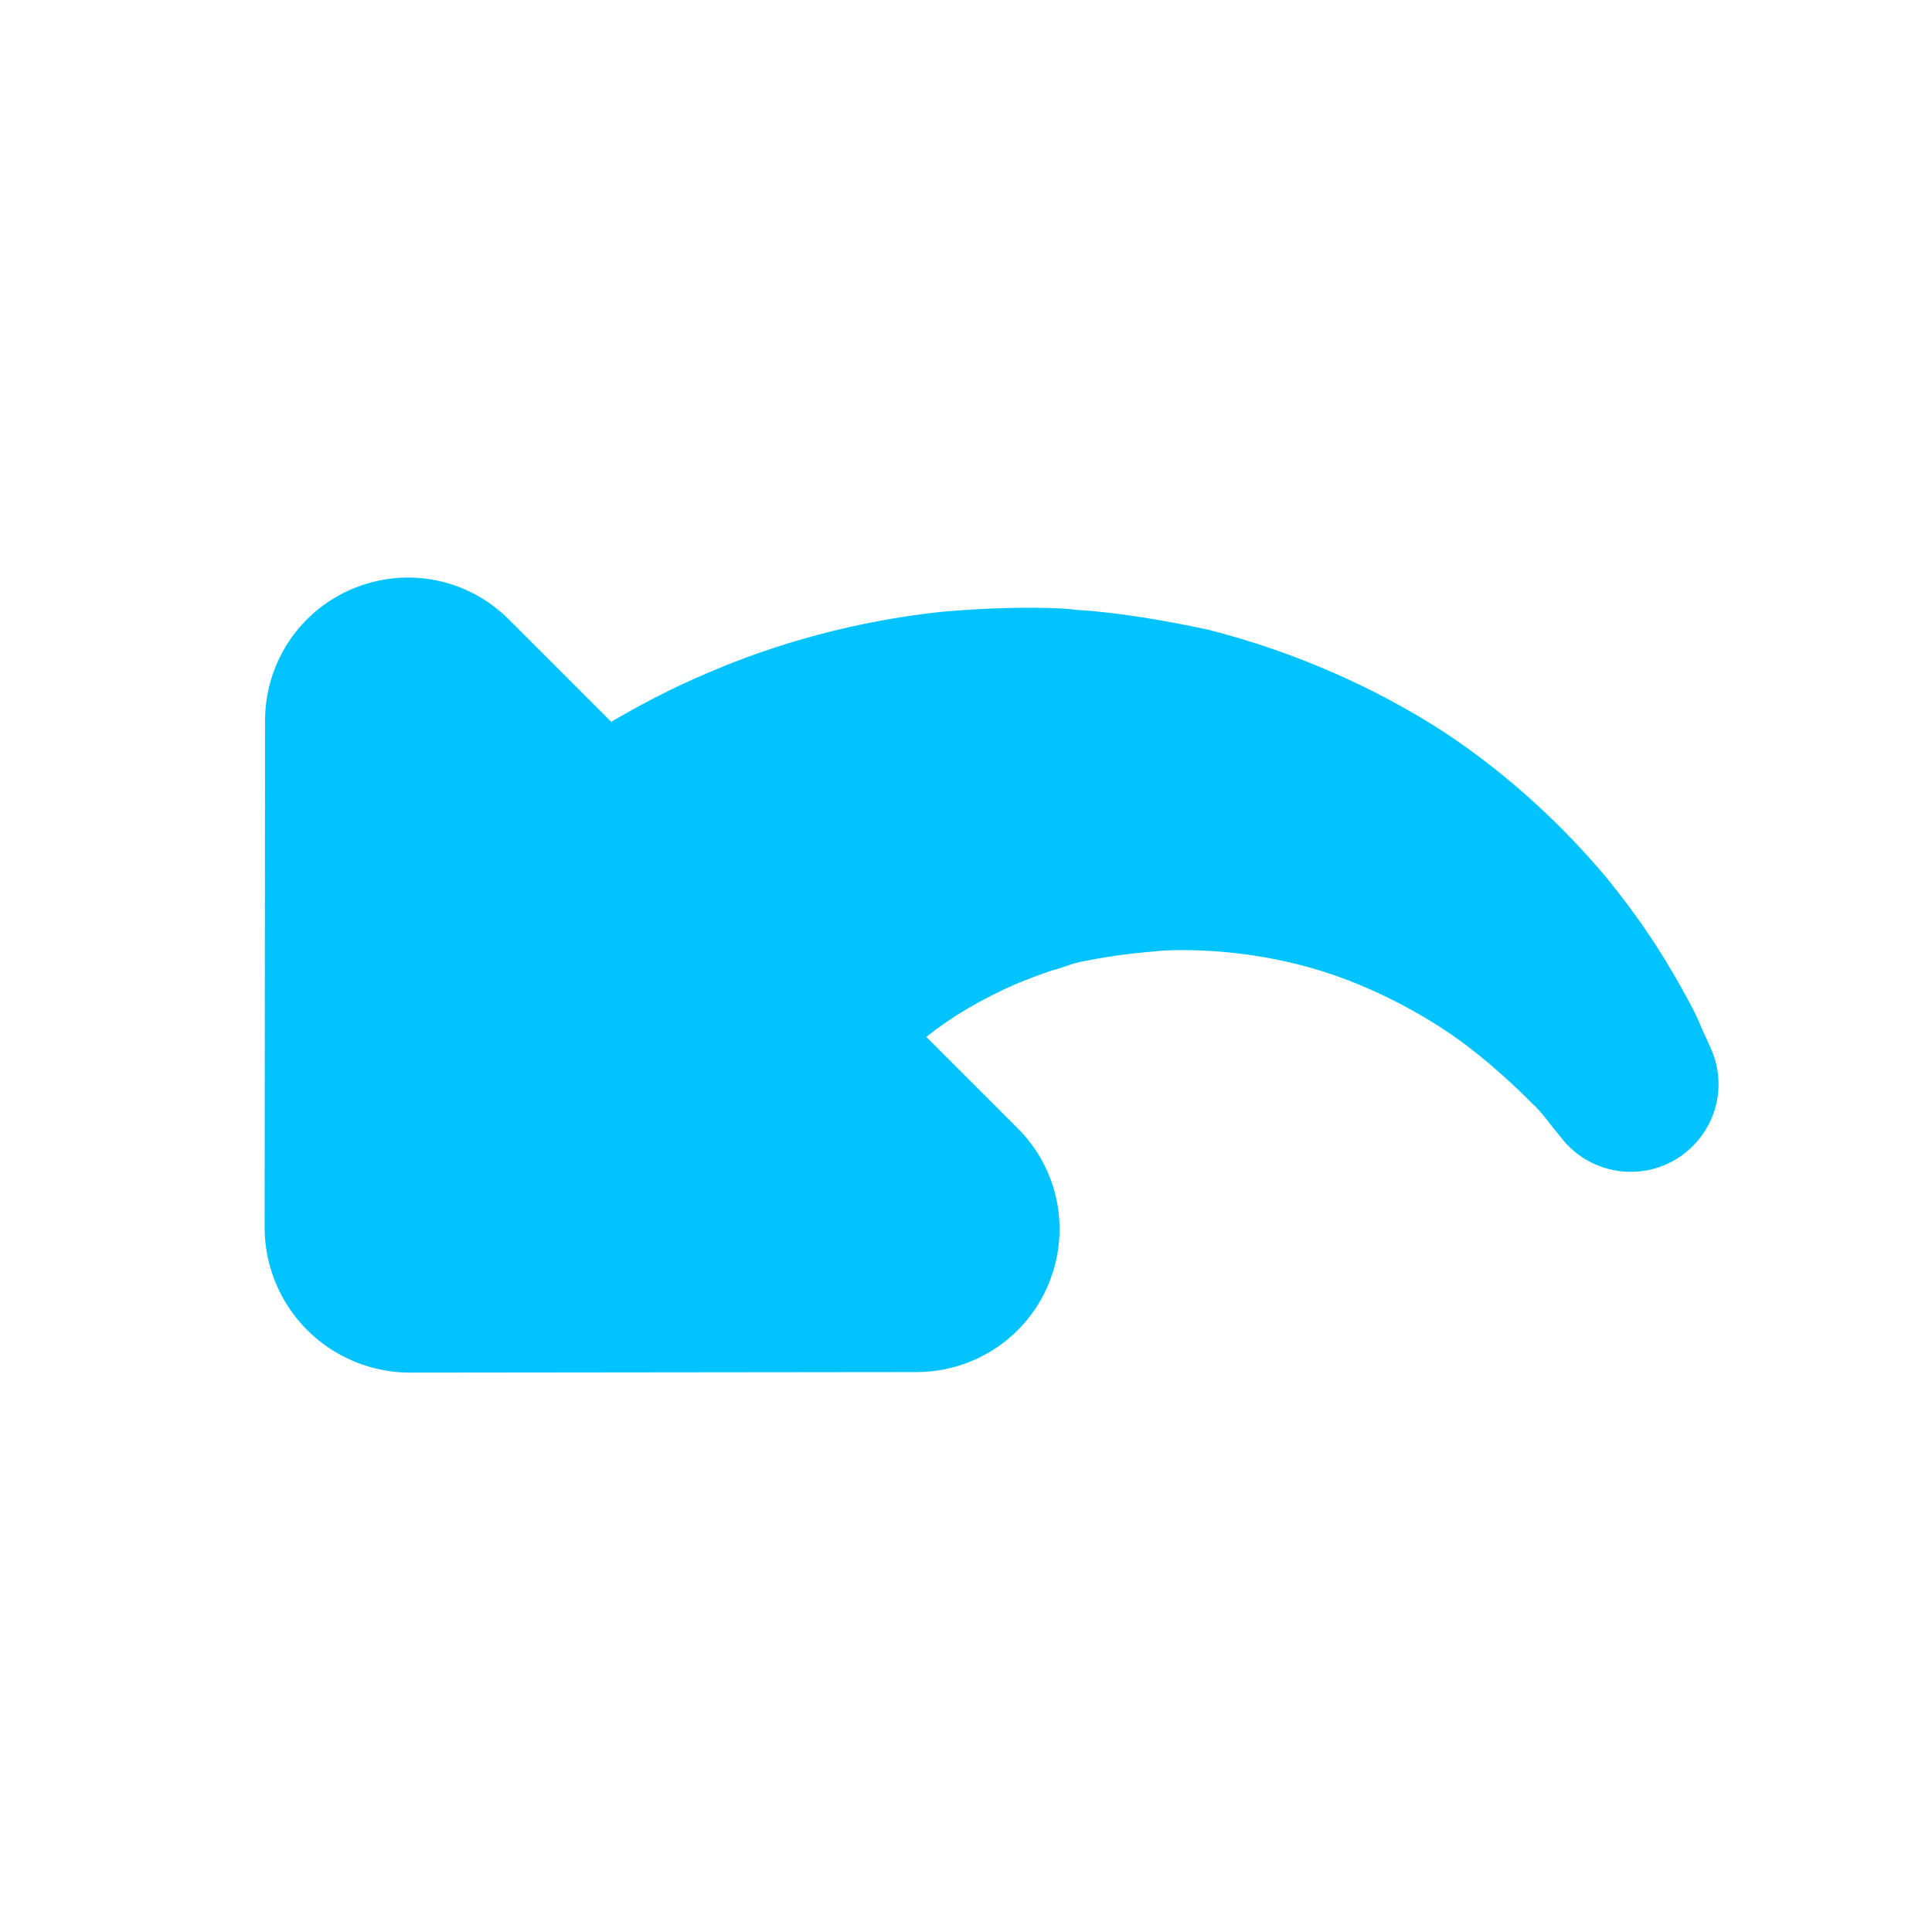
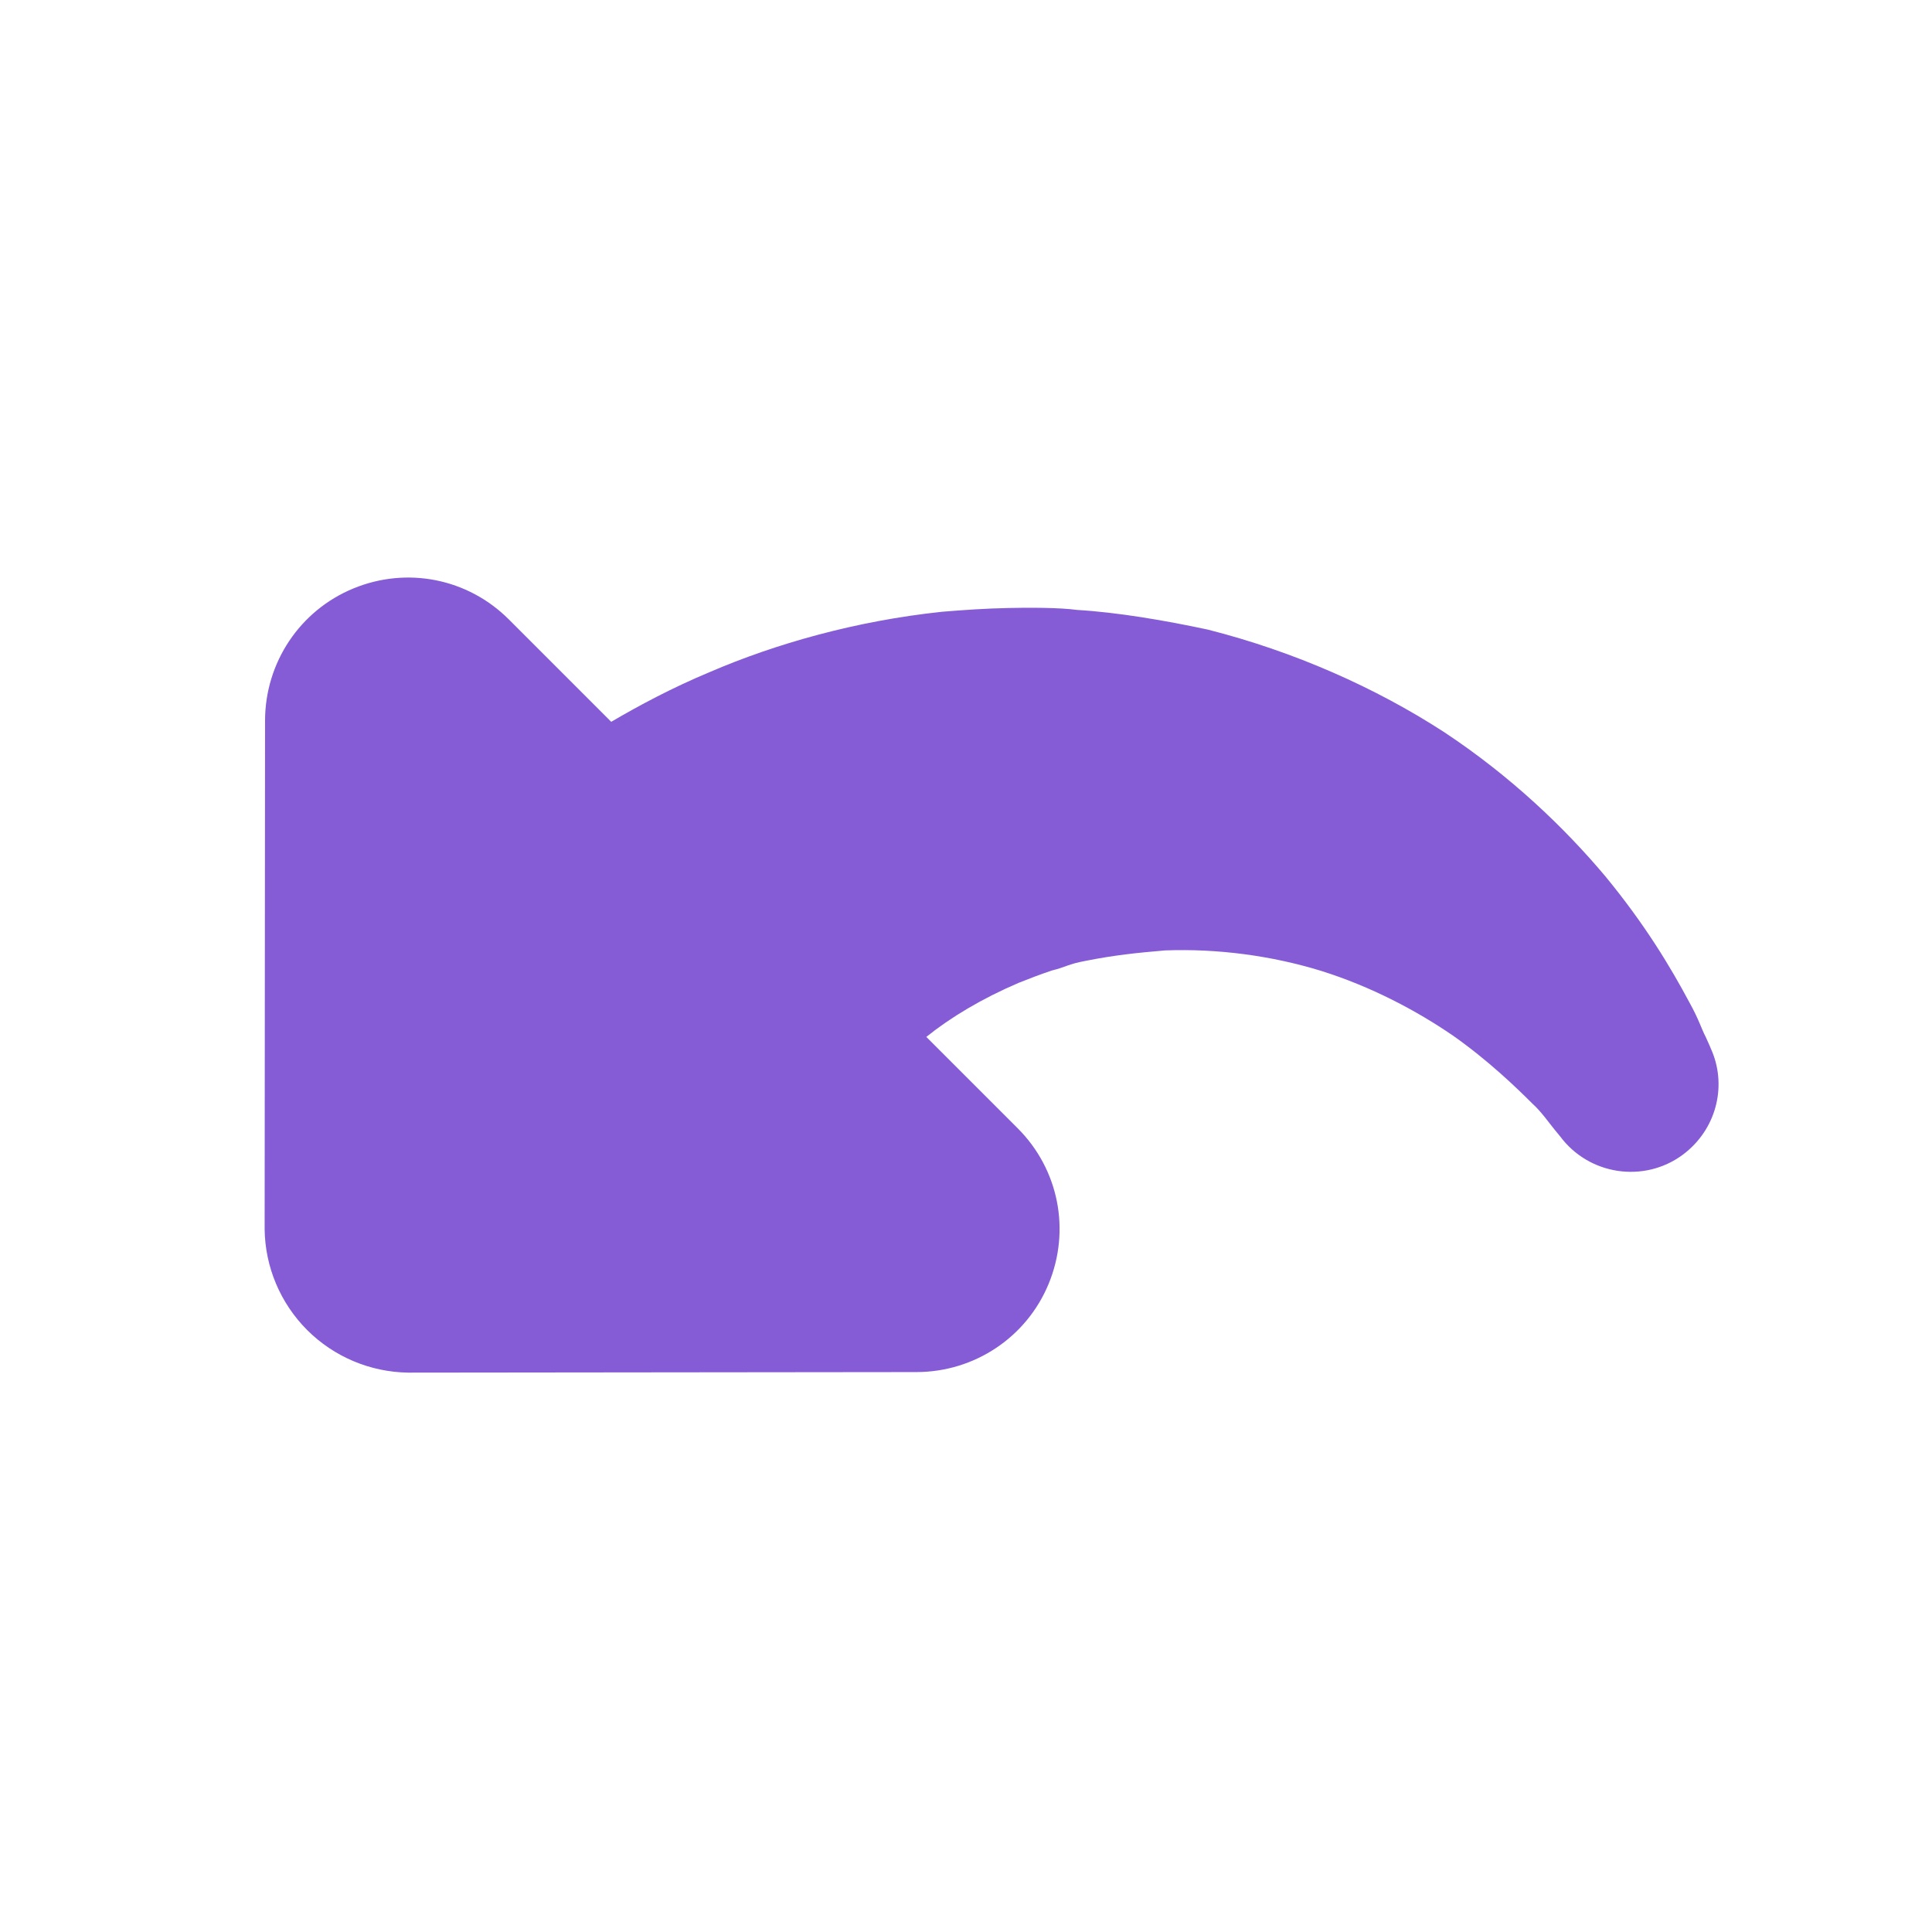
<svg xmlns="http://www.w3.org/2000/svg" width="20px" height="20px" viewBox="0 0 20 20" version="1.1">
  <defs />
  <g id="Page-1" stroke="none" stroke-width="1" fill="none" fill-rule="evenodd">
-     <g id="undo" fill="#00c3ff">
+     <g id="undo" fill="#855CD6">
      <path d="M15.558,12.77 L11.84,16.494 C11.561,16.767 11.183,16.921 10.79,16.921 C10.399,16.921 10.021,16.767 9.74,16.494 L6.024,12.77 C5.597,12.343 5.471,11.706 5.702,11.153 C5.933,10.6 6.465,10.243 7.067,10.243 L8.404,10.243 C8.369,9.921 8.278,9.557 8.124,9.172 C8.076,9.06 8.026,8.948 7.97,8.836 C7.893,8.71 7.901,8.675 7.795,8.521 C7.627,8.269 7.473,8.08 7.29,7.863 C6.92,7.464 6.472,7.121 5.996,6.869 C5.513,6.617 5.009,6.463 4.561,6.379 C4.12,6.302 3.714,6.295 3.476,6.295 C3.357,6.288 3.203,6.316 3.126,6.323 C3.042,6.33 2.993,6.337 2.993,6.337 C2.496,6.386 2.048,6.022 1.999,5.525 C1.957,5.105 2.202,4.727 2.573,4.587 C2.573,4.587 2.622,4.566 2.699,4.538 C2.79,4.51 2.874,4.461 3.07,4.405 C3.462,4.286 3.959,4.16 4.61,4.097 C5.254,4.041 6.031,4.055 6.851,4.223 C7.669,4.398 8.53,4.727 9.328,5.203 C9.706,5.448 10.112,5.735 10.427,6.015 C10.567,6.12 10.805,6.358 10.945,6.505 C11.106,6.673 11.253,6.841 11.401,7.016 C11.967,7.716 12.387,8.472 12.66,9.158 C12.821,9.55 12.933,9.921 13.017,10.243 L14.515,10.243 C15.117,10.243 15.649,10.6 15.88,11.153 C16.111,11.706 15.985,12.343 15.558,12.77" id="Fill-1" transform="translate(8.994247, 10.49425) scale(-1, 1) rotate(-45) translate(-8.994247, -10.49425) " />
    </g>
  </g>
</svg>
